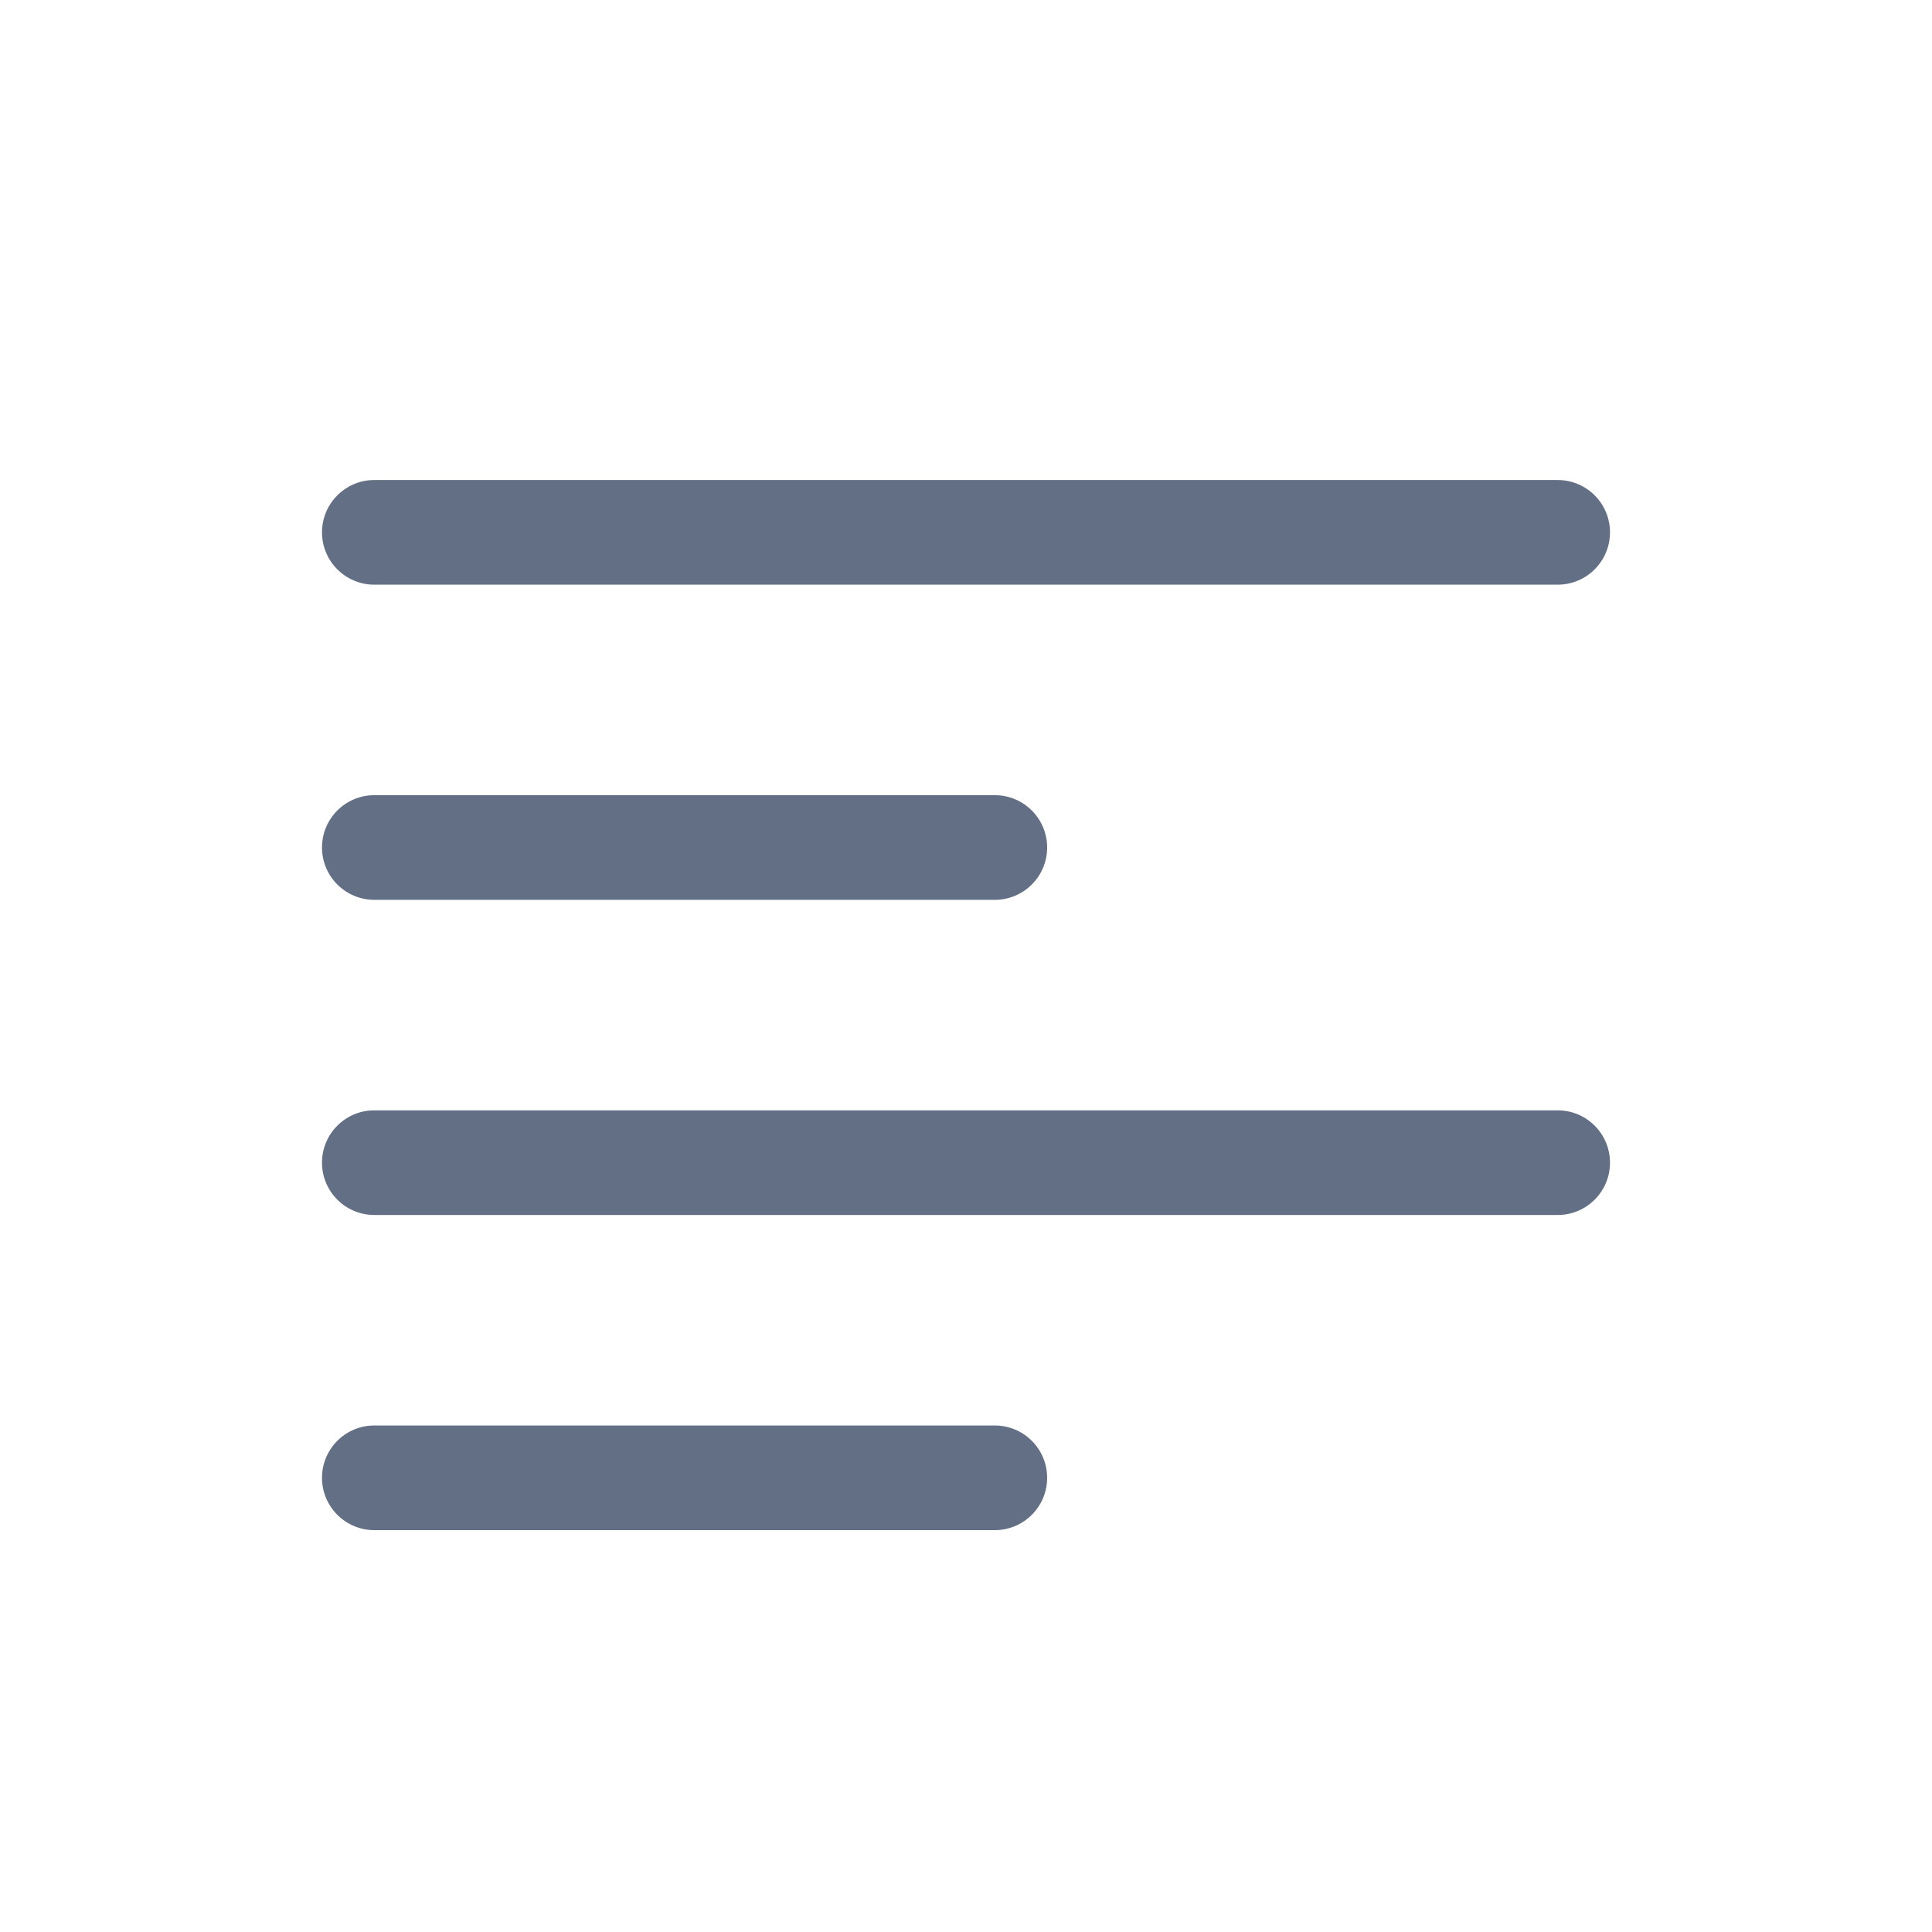
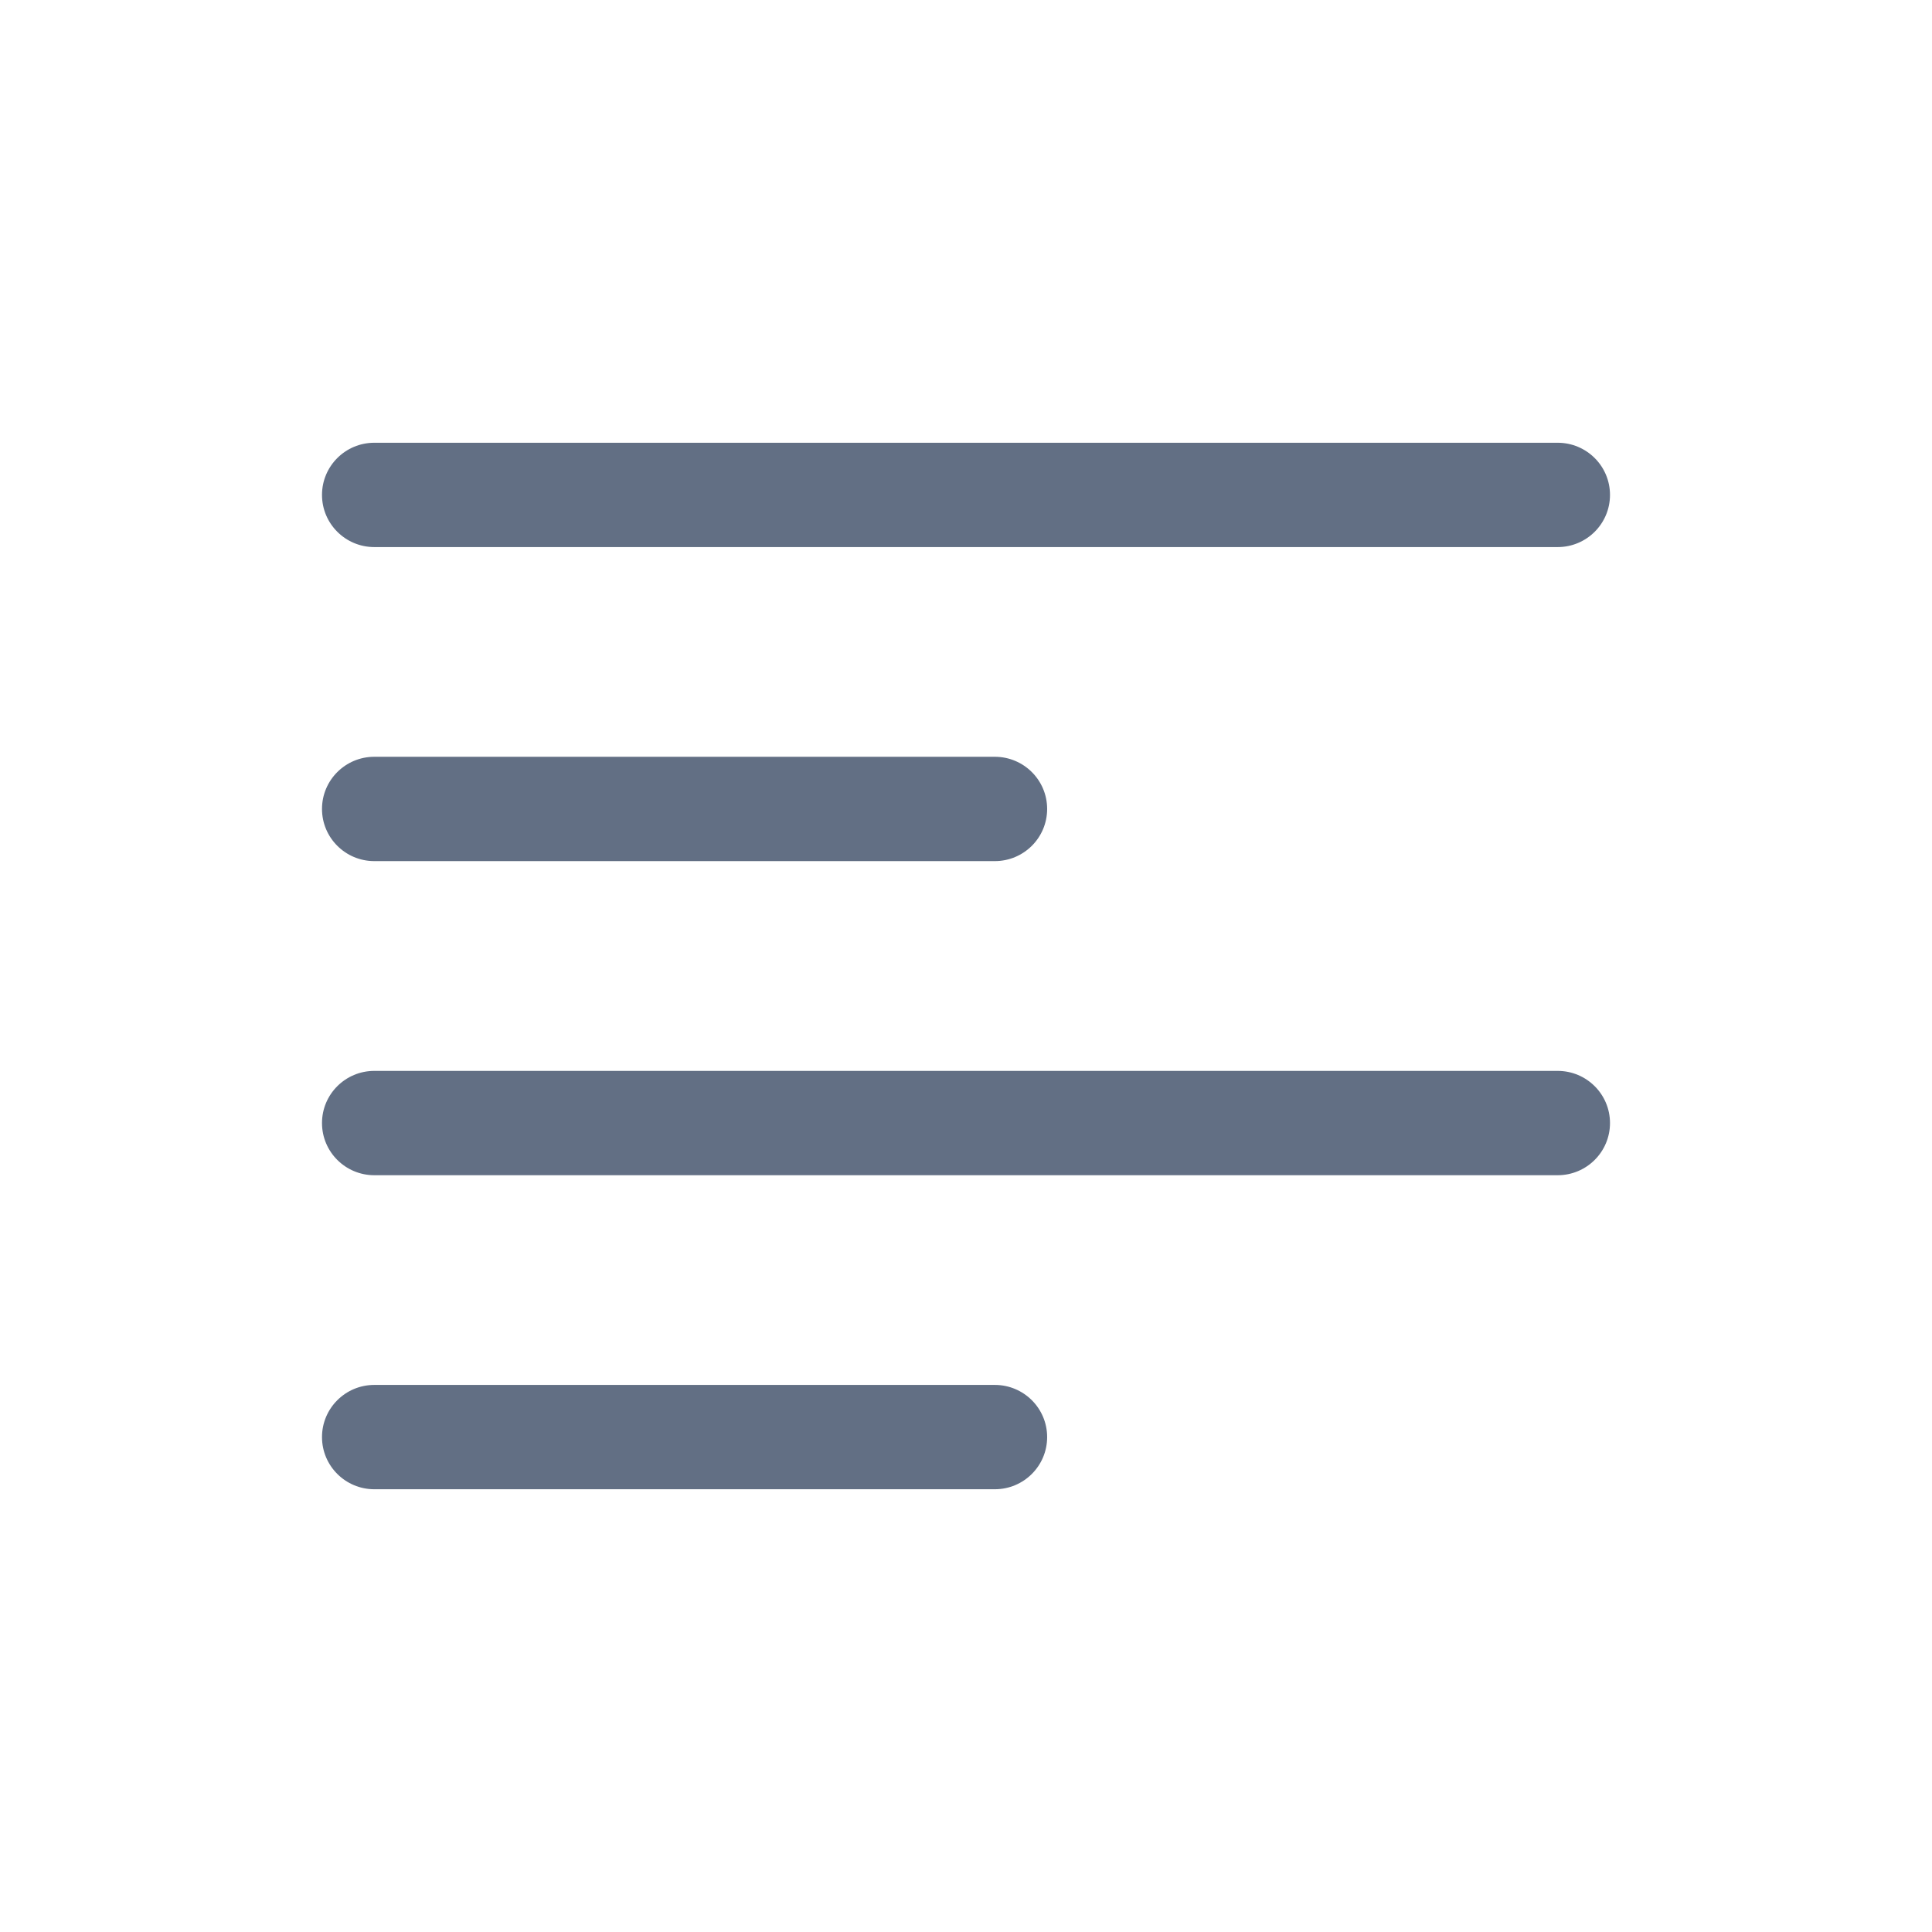
<svg xmlns="http://www.w3.org/2000/svg" width="24" height="24" viewBox="0 0 24 24" fill="none">
-   <path fill-rule="evenodd" clip-rule="evenodd" d="M4.65 5.963C4.291 5.963 4 6.254 4 6.613C4 6.972 4.291 7.263 4.65 7.263H19.35C19.709 7.263 20 6.972 20 6.613C20 6.254 19.709 5.963 19.35 5.963H4.65ZM4.65 13.793C4.291 13.793 4 14.084 4 14.443C4 14.802 4.291 15.093 4.65 15.093H19.35C19.709 15.093 20 14.802 20 14.443C20 14.084 19.709 13.793 19.35 13.793H4.65ZM4 10.528C4 10.169 4.291 9.878 4.65 9.878H12.358C12.717 9.878 13.008 10.169 13.008 10.528C13.008 10.887 12.717 11.178 12.358 11.178H4.65C4.291 11.178 4 10.887 4 10.528ZM4.65 17.708C4.291 17.708 4 17.999 4 18.358C4 18.717 4.291 19.008 4.65 19.008H12.358C12.717 19.008 13.008 18.717 13.008 18.358C13.008 17.999 12.717 17.708 12.358 17.708H4.65Z" fill="#626F84" />
+   <path fill-rule="evenodd" clip-rule="evenodd" d="M4.65 5.5C4.291 5.5 4 5.79 4 6.148C4 6.506 4.291 6.796 4.65 6.796H19.35C19.709 6.796 20 6.506 20 6.148C20 5.79 19.709 5.5 19.35 5.5H4.65ZM4.65 13.303C4.291 13.303 4 13.593 4 13.951C4 14.309 4.291 14.599 4.65 14.599H19.35C19.709 14.599 20 14.309 20 13.951C20 13.593 19.709 13.303 19.35 13.303H4.65ZM4 10.049C4 9.691 4.291 9.401 4.65 9.401H12.358C12.717 9.401 13.008 9.691 13.008 10.049C13.008 10.407 12.717 10.697 12.358 10.697H4.65C4.291 10.697 4 10.407 4 10.049ZM4.65 17.204C4.291 17.204 4 17.494 4 17.852C4 18.21 4.291 18.5 4.65 18.5H12.358C12.717 18.5 13.008 18.21 13.008 17.852C13.008 17.494 12.717 17.204 12.358 17.204H4.65Z" fill="#626F84" />
</svg>
